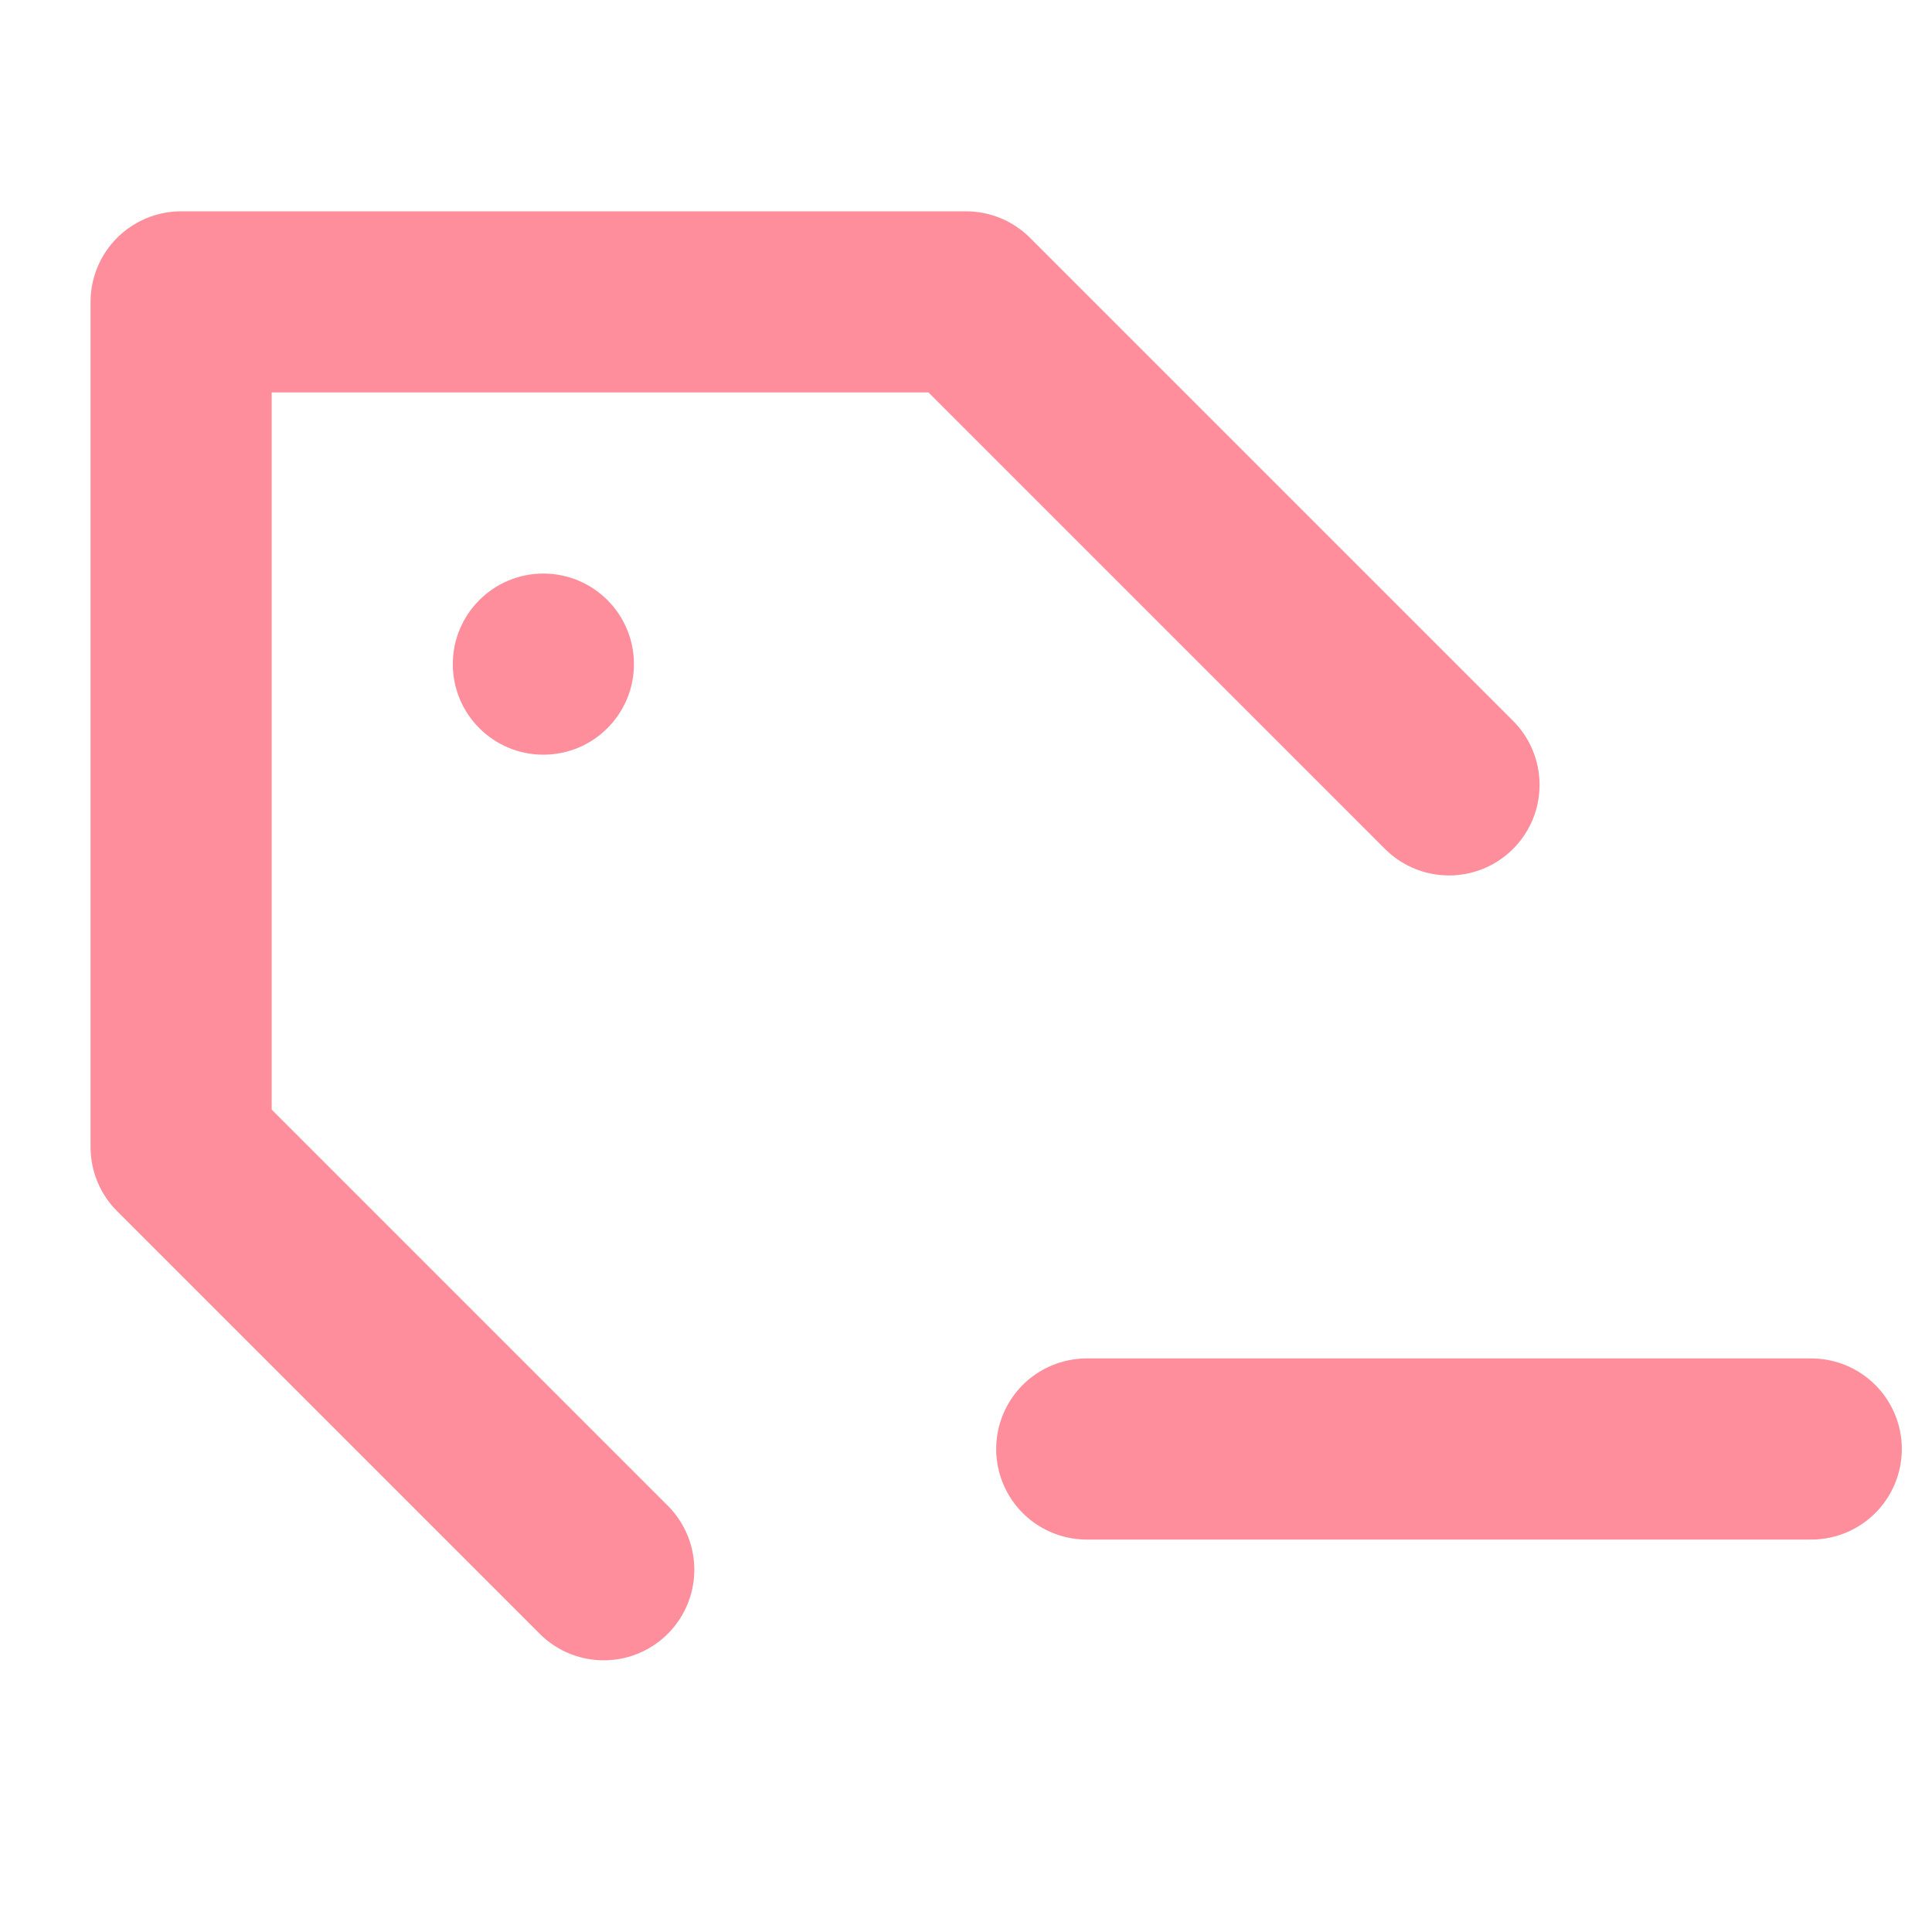
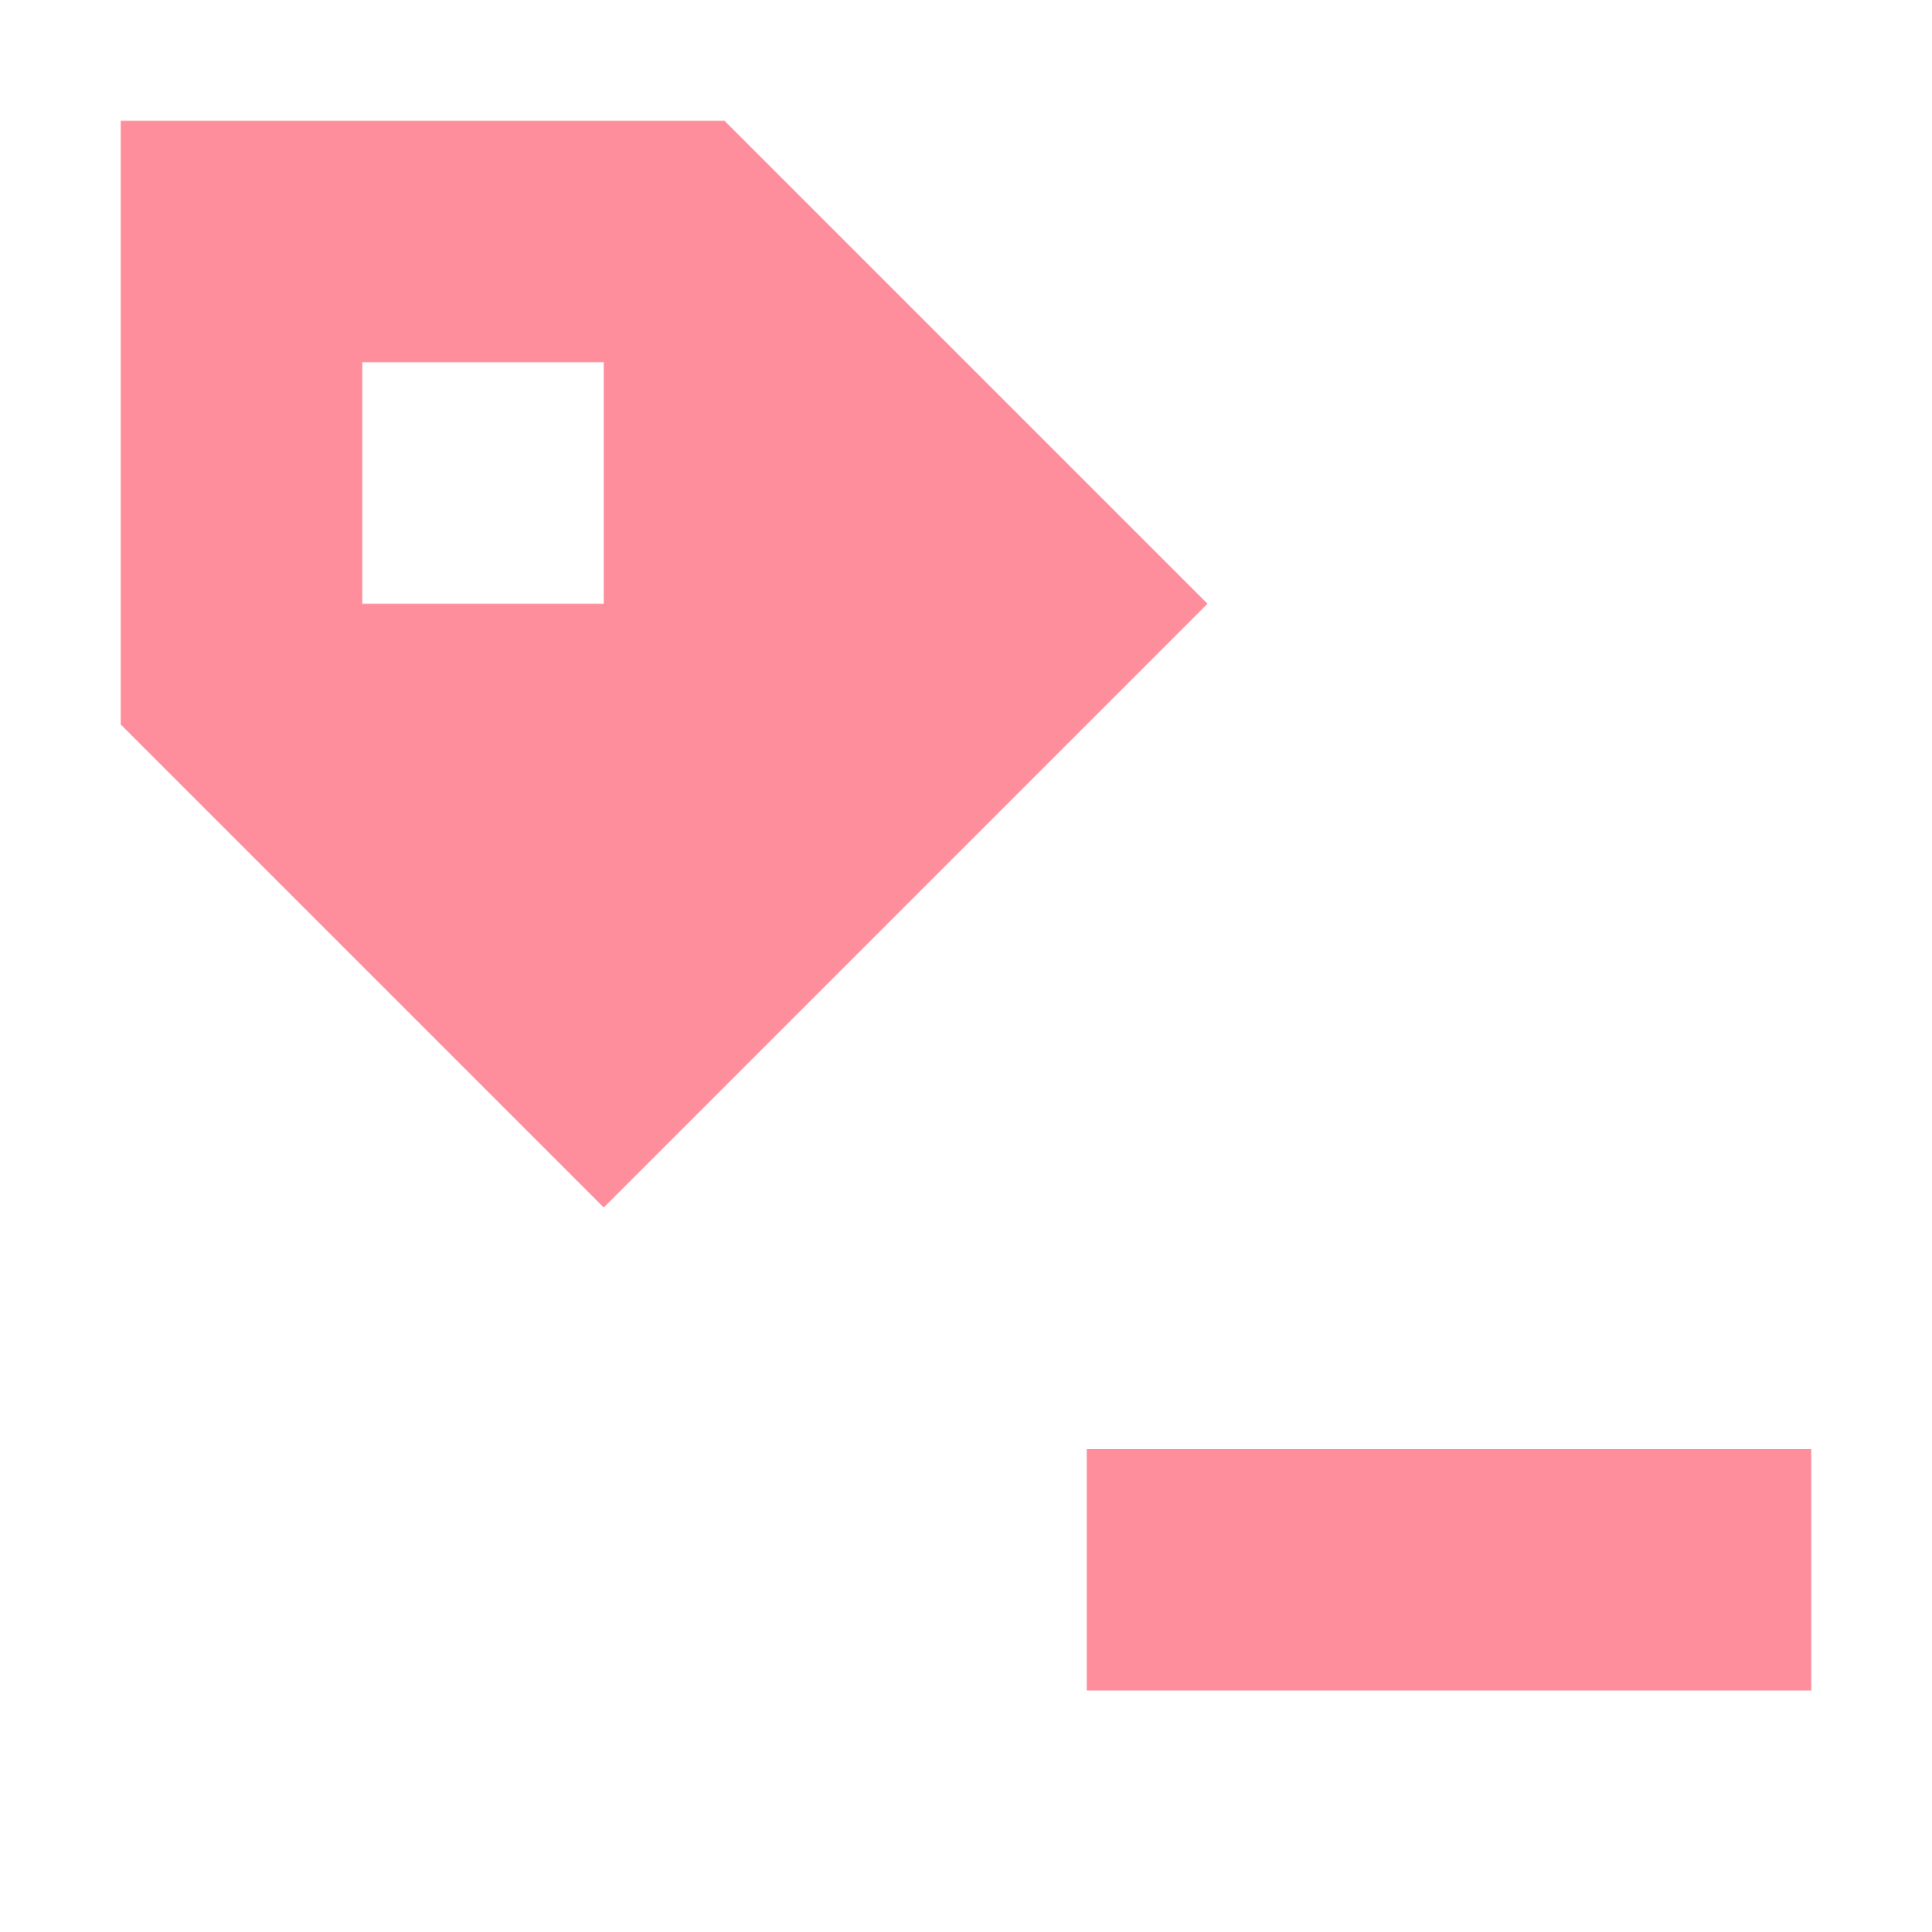
<svg xmlns="http://www.w3.org/2000/svg" width="16" height="16" viewBox="0 0 16 16" role="img" aria-label="Remove label">
-   <g color="#ff8e9c" fill="none" stroke="currentColor" stroke-width="1.5" stroke-linecap="round" stroke-linejoin="round">
-     <path d="M5 13 1.5 9.5v-7H8l4 4" />
-     <circle cx="4.5" cy="5.5" r="0.75" fill="currentColor" stroke="none" />
-     <path d="M9 12h6" />
+   <g color="#ff8e9c">
+     <path d="M1 1 H6 L10 5 L5 10 L1 6 Z M3 3 V5 H5 V3 Z" fill="currentColor" fill-rule="evenodd" />
+     <rect x="9" y="12" width="6" height="2" rx="0" fill="currentColor" />
  </g>
</svg>
